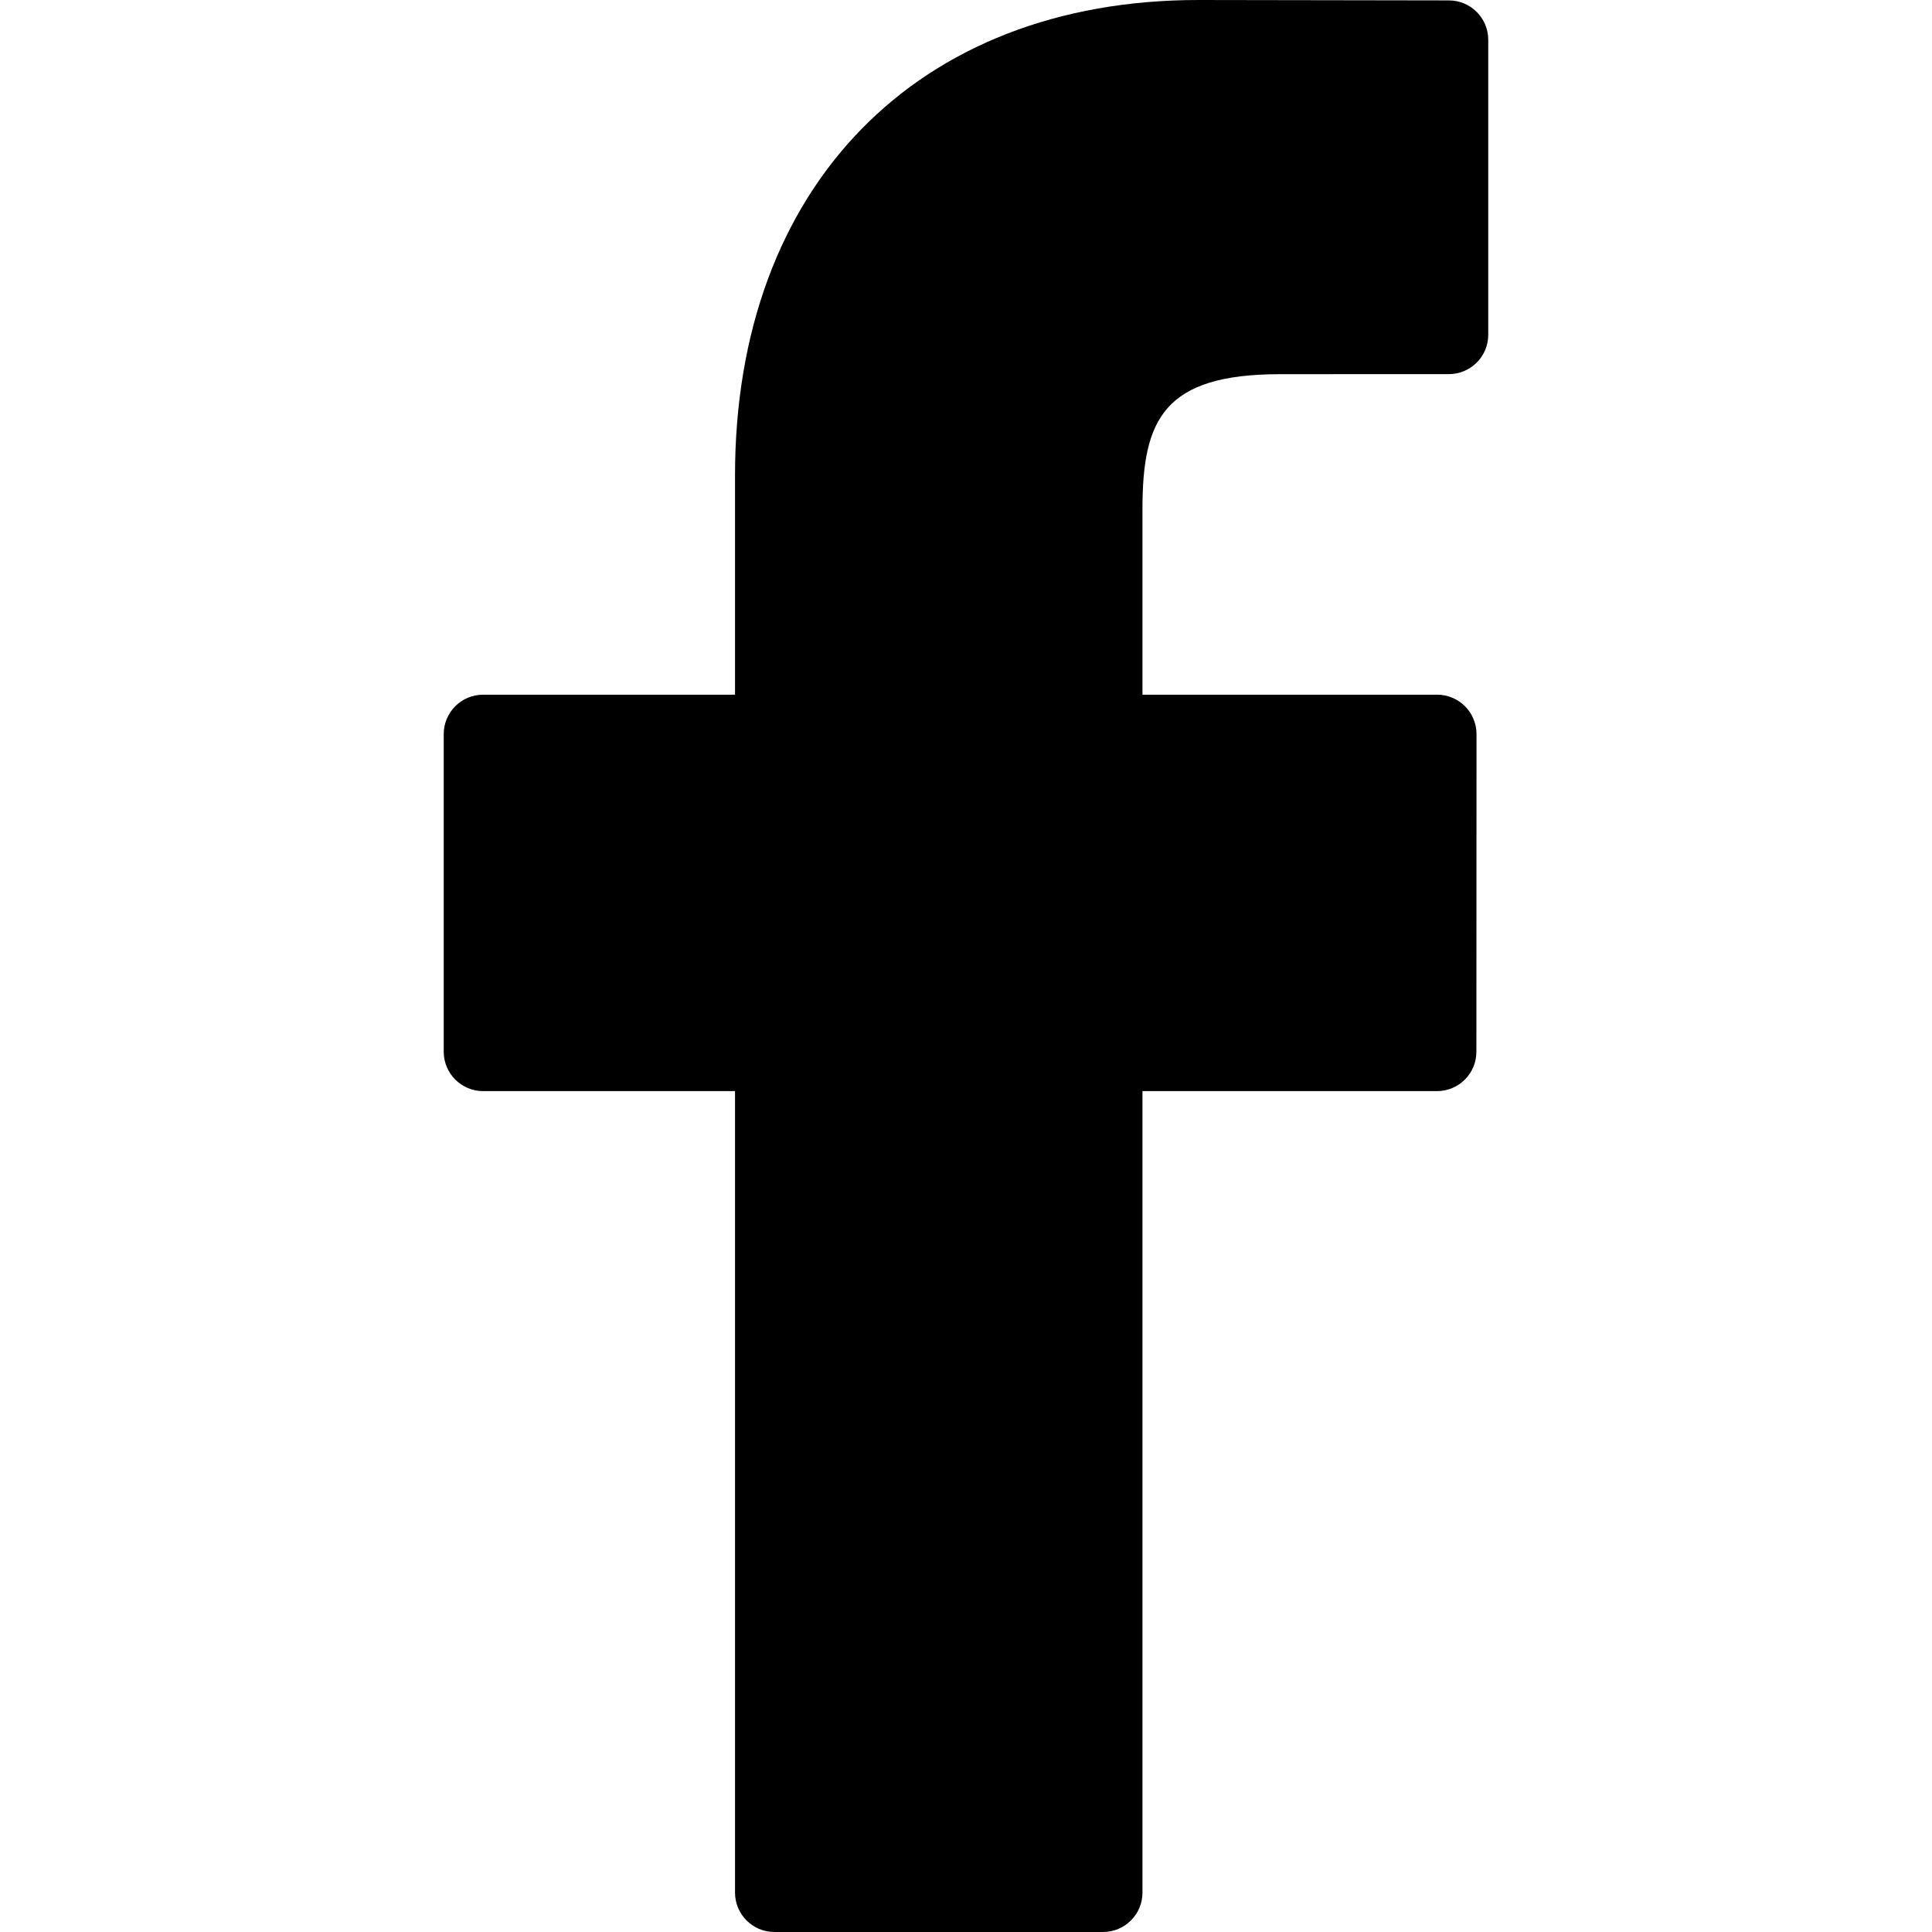
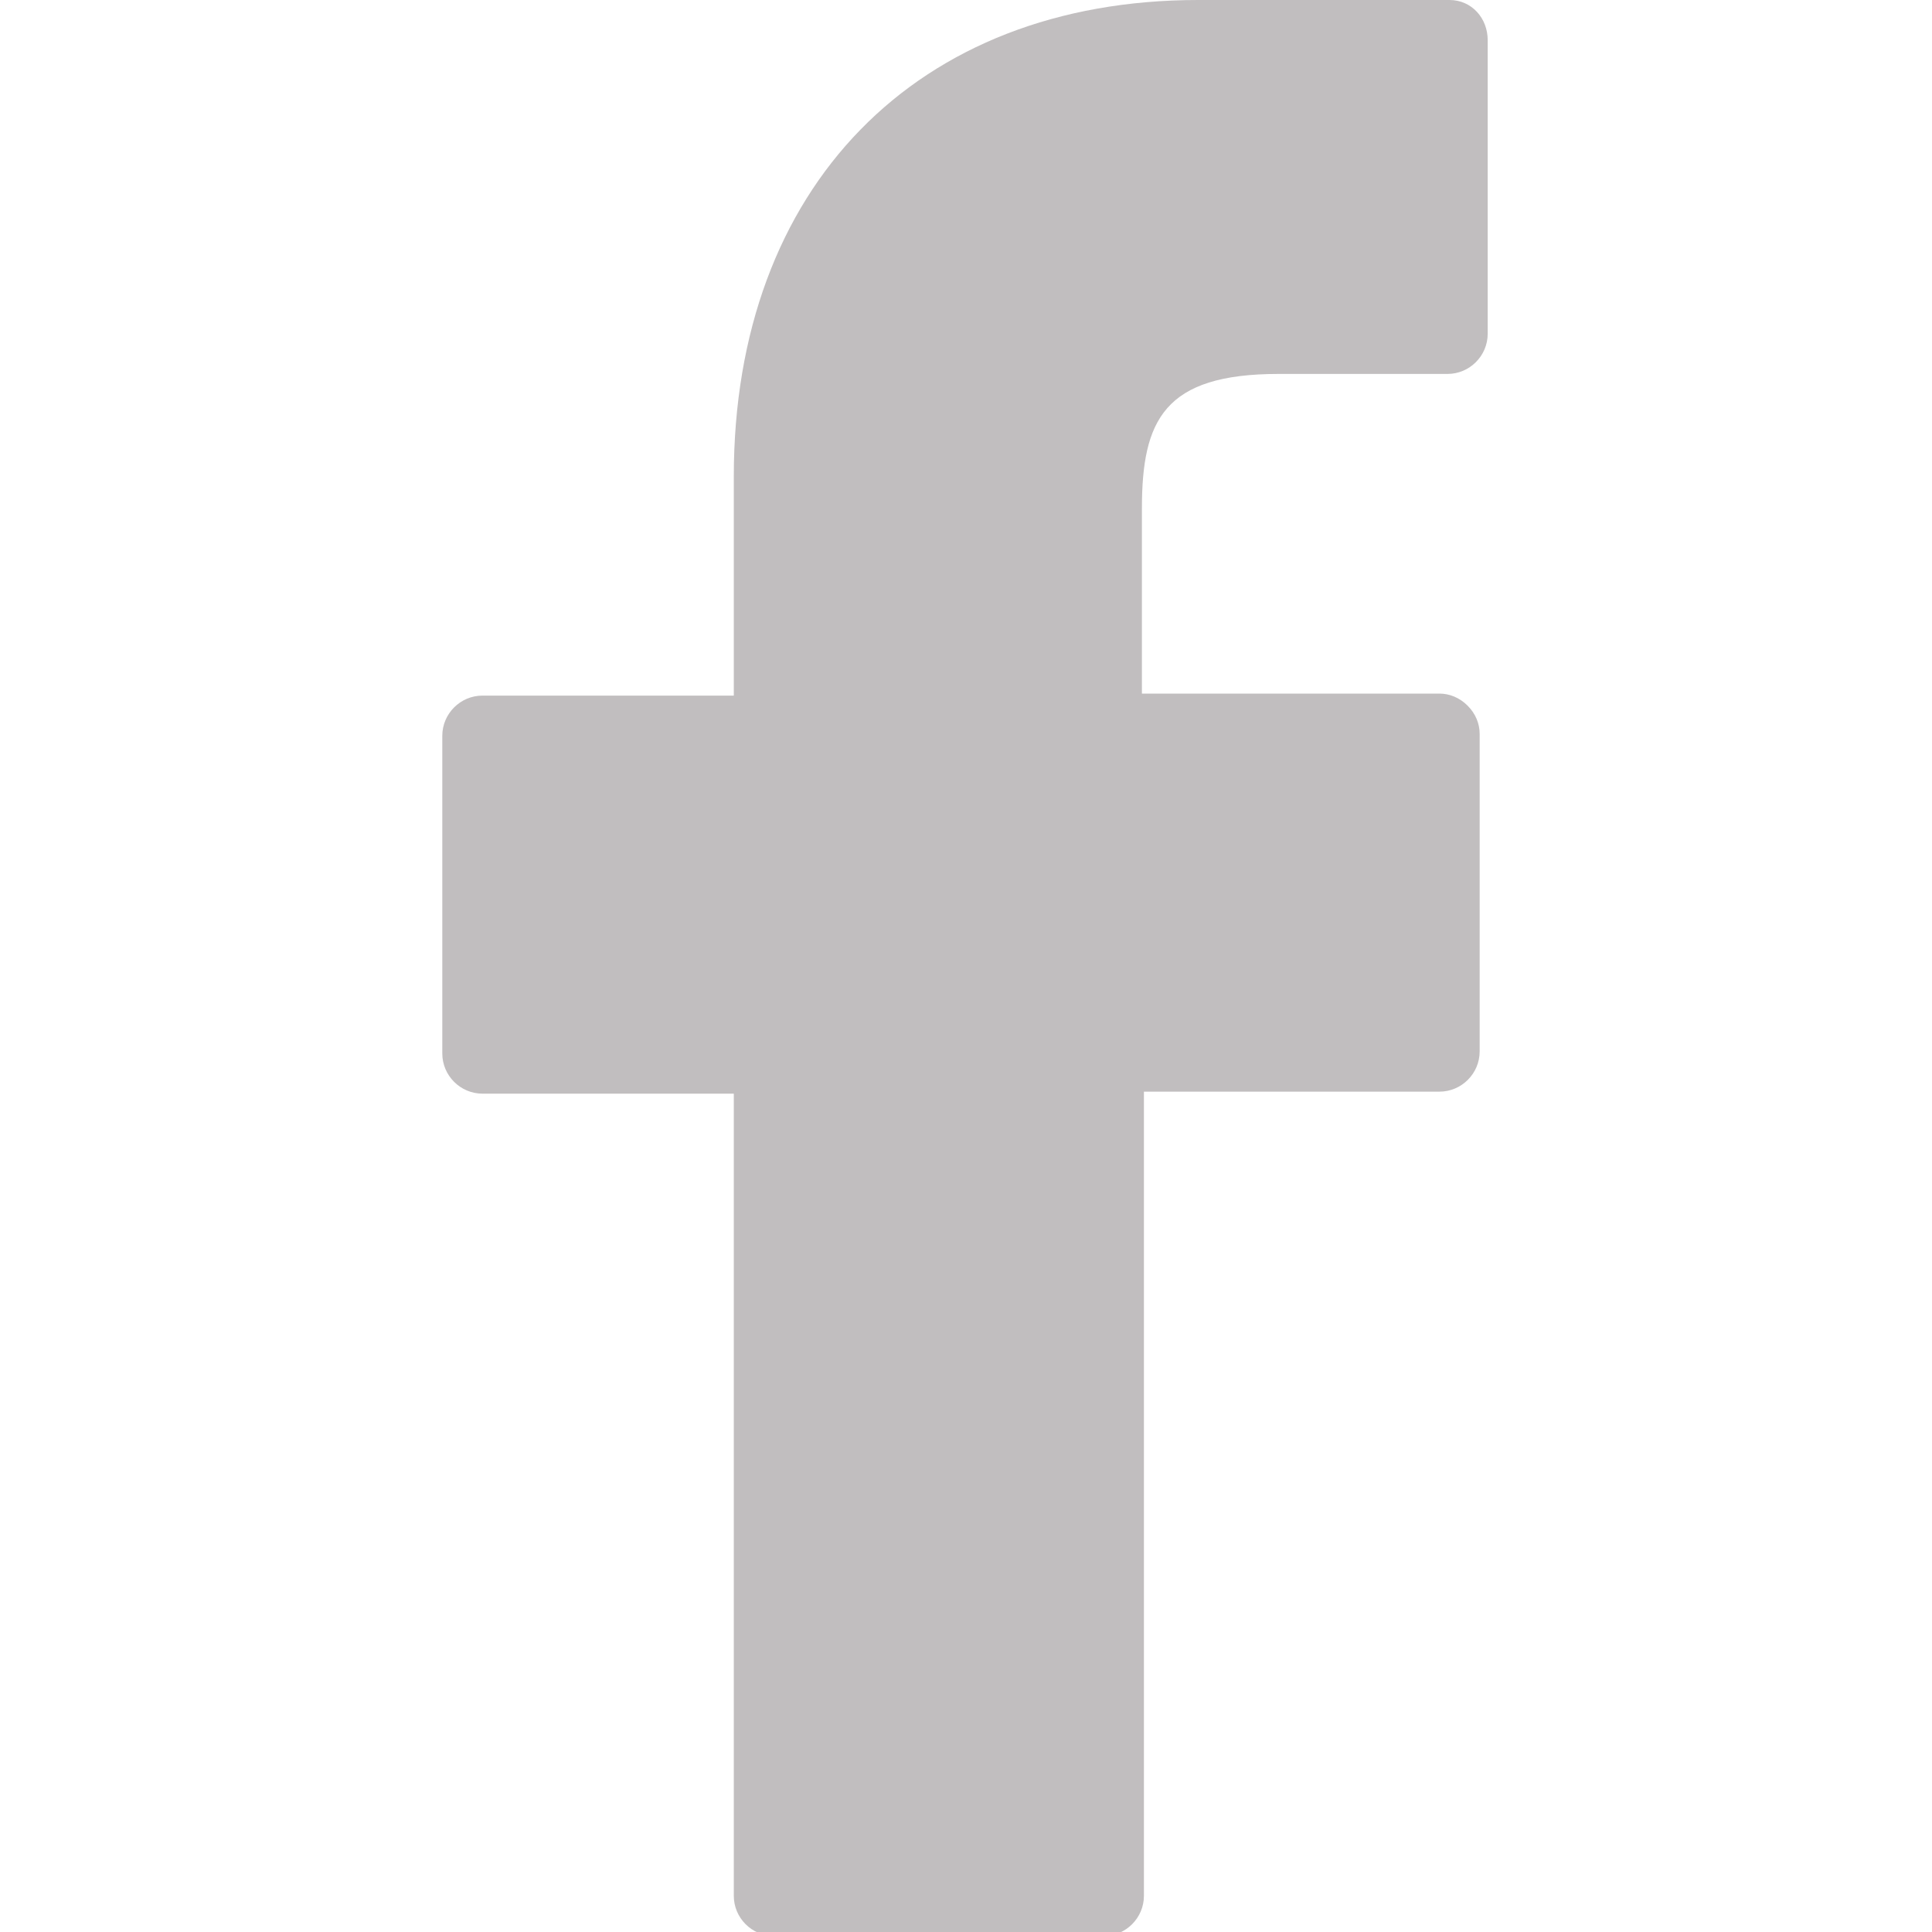
- <svg xmlns="http://www.w3.org/2000/svg" version="1.1" id="Capa_1" x="0px" y="0px" width="96.124px" height="96.123px" viewBox="0 0 96.124 96.123" style="enable-background:new 0 0 96.124 96.123;" xml:space="preserve">
+ <svg xmlns="http://www.w3.org/2000/svg" version="1.1" id="Capa_1" x="0px" y="0px" viewBox="0 0 96.1 96.1" style="enable-background:new 0 0 96.1 96.1;" xml:space="preserve">
+   <style type="text/css">
+ 	.st0{fill:#C1BEBF;}
+ </style>
  <g>
-     <path d="M72.089,0.02L59.624,0C45.62,0,36.57,9.285,36.57,23.656v10.907H24.037c-1.083,0-1.96,0.878-1.96,1.961v15.803   c0,1.083,0.878,1.96,1.96,1.96h12.533v39.876c0,1.083,0.877,1.96,1.96,1.96h16.352c1.083,0,1.96-0.878,1.96-1.96V54.287h14.654   c1.083,0,1.96-0.877,1.96-1.96l0.006-15.803c0-0.52-0.207-1.018-0.574-1.386c-0.367-0.368-0.867-0.575-1.387-0.575H56.842v-9.246   c0-4.444,1.059-6.7,6.848-6.7l8.397-0.003c1.082,0,1.959-0.878,1.959-1.96V1.98C74.046,0.899,73.17,0.022,72.089,0.02z" />
+     <path class="st0" d="M72.1,0L59.6,0c-14,0-23.1,9.3-23.1,23.7v10.9H24c-1.1,0-2,0.9-2,2v15.8c0,1.1,0.9,2,2,2h12.5v39.9   c0,1.1,0.9,2,2,2h16.4c1.1,0,2-0.9,2-2V54.3h14.7c1.1,0,2-0.9,2-2l0-15.8c0-0.5-0.2-1-0.6-1.4s-0.9-0.6-1.4-0.6H56.8v-9.2   c0-4.4,1.1-6.7,6.8-6.7l8.4,0c1.1,0,2-0.9,2-2V2C74,0.9,73.2,0,72.1,0z" />
  </g>
-   <g>
- </g>
-   <g>
- </g>
-   <g>
- </g>
-   <g>
- </g>
-   <g>
- </g>
-   <g>
- </g>
-   <g>
- </g>
-   <g>
- </g>
-   <g>
- </g>
-   <g>
- </g>
-   <g>
- </g>
-   <g>
- </g>
-   <g>
- </g>
-   <g>
- </g>
-   <g>
- </g>
</svg>
